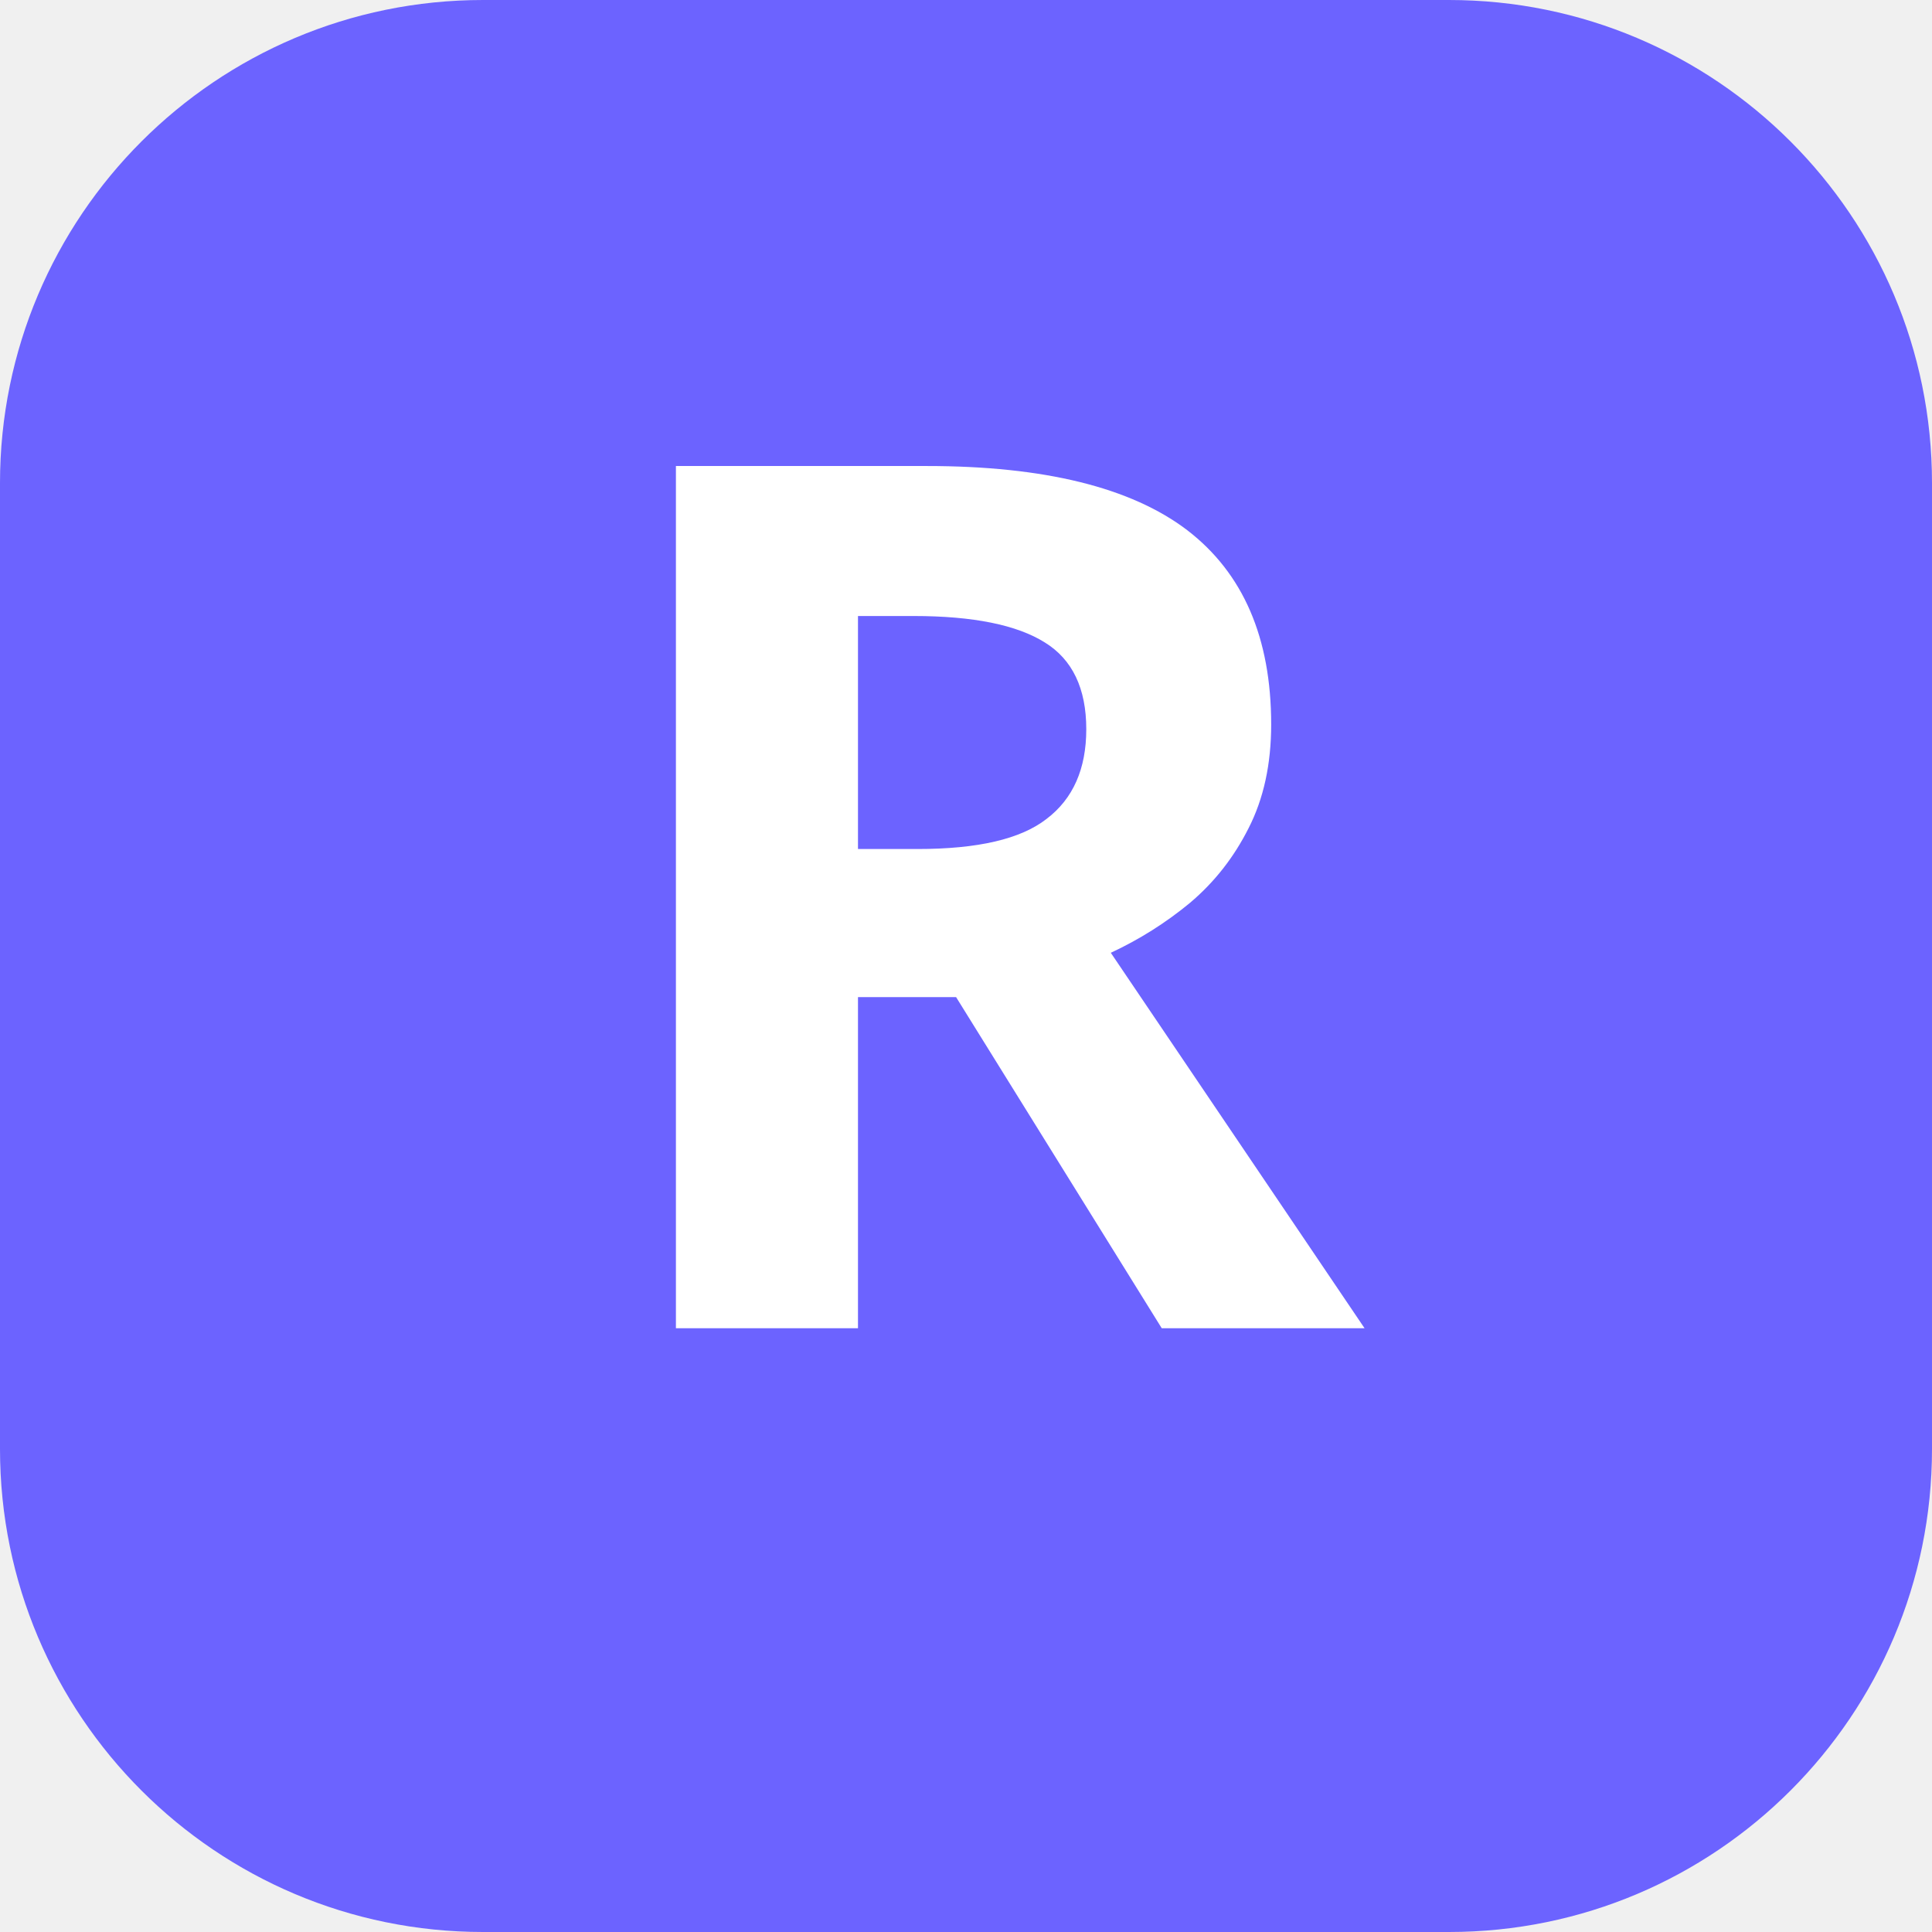
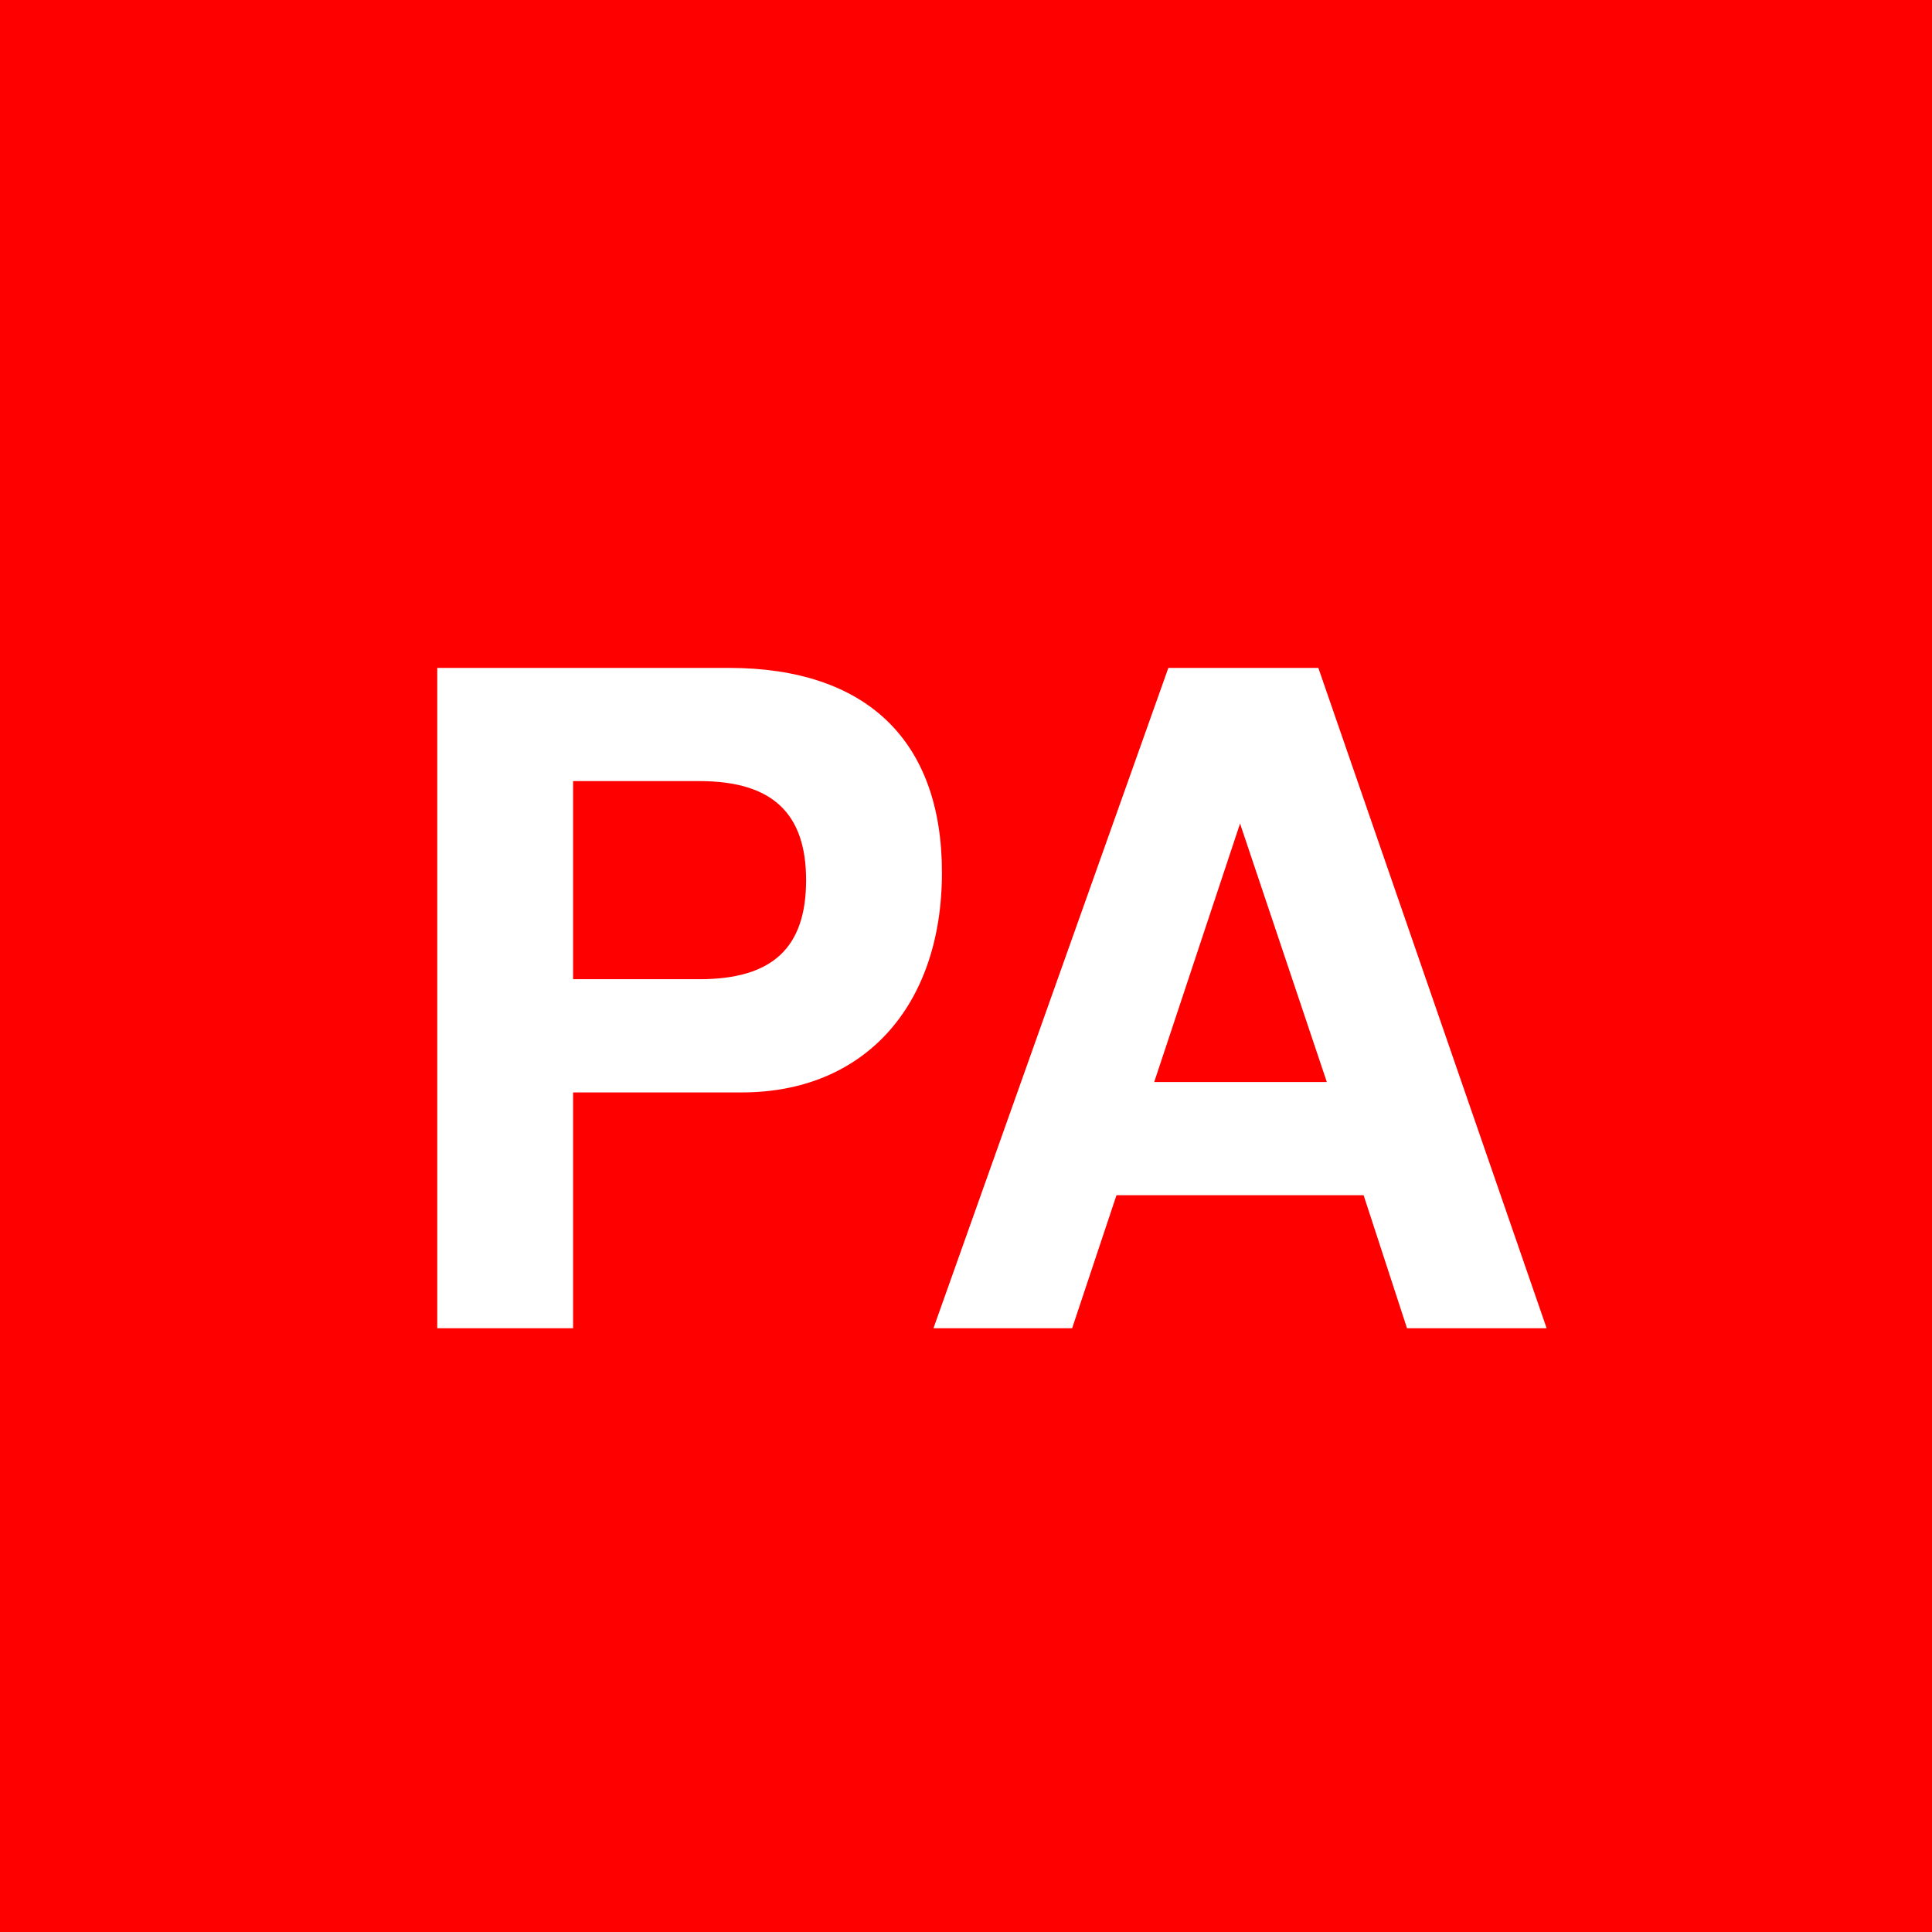
<svg xmlns="http://www.w3.org/2000/svg" viewBox="0 0 32 32">
-   <rect width="32" height="32" rx="8" fill="#6c63ff" />
-   <text x="16" y="22" text-anchor="middle" font-family="system-ui,sans-serif" font-weight="900" font-size="20" fill="white">R</text>
+   <rect width="32" height="32" fill="#FF0000" />
+   <text x="16" y="22" text-anchor="middle" font-family="system-ui,Helvetica,sans-serif" font-weight="900" font-size="15" fill="white">PA</text>
</svg>
